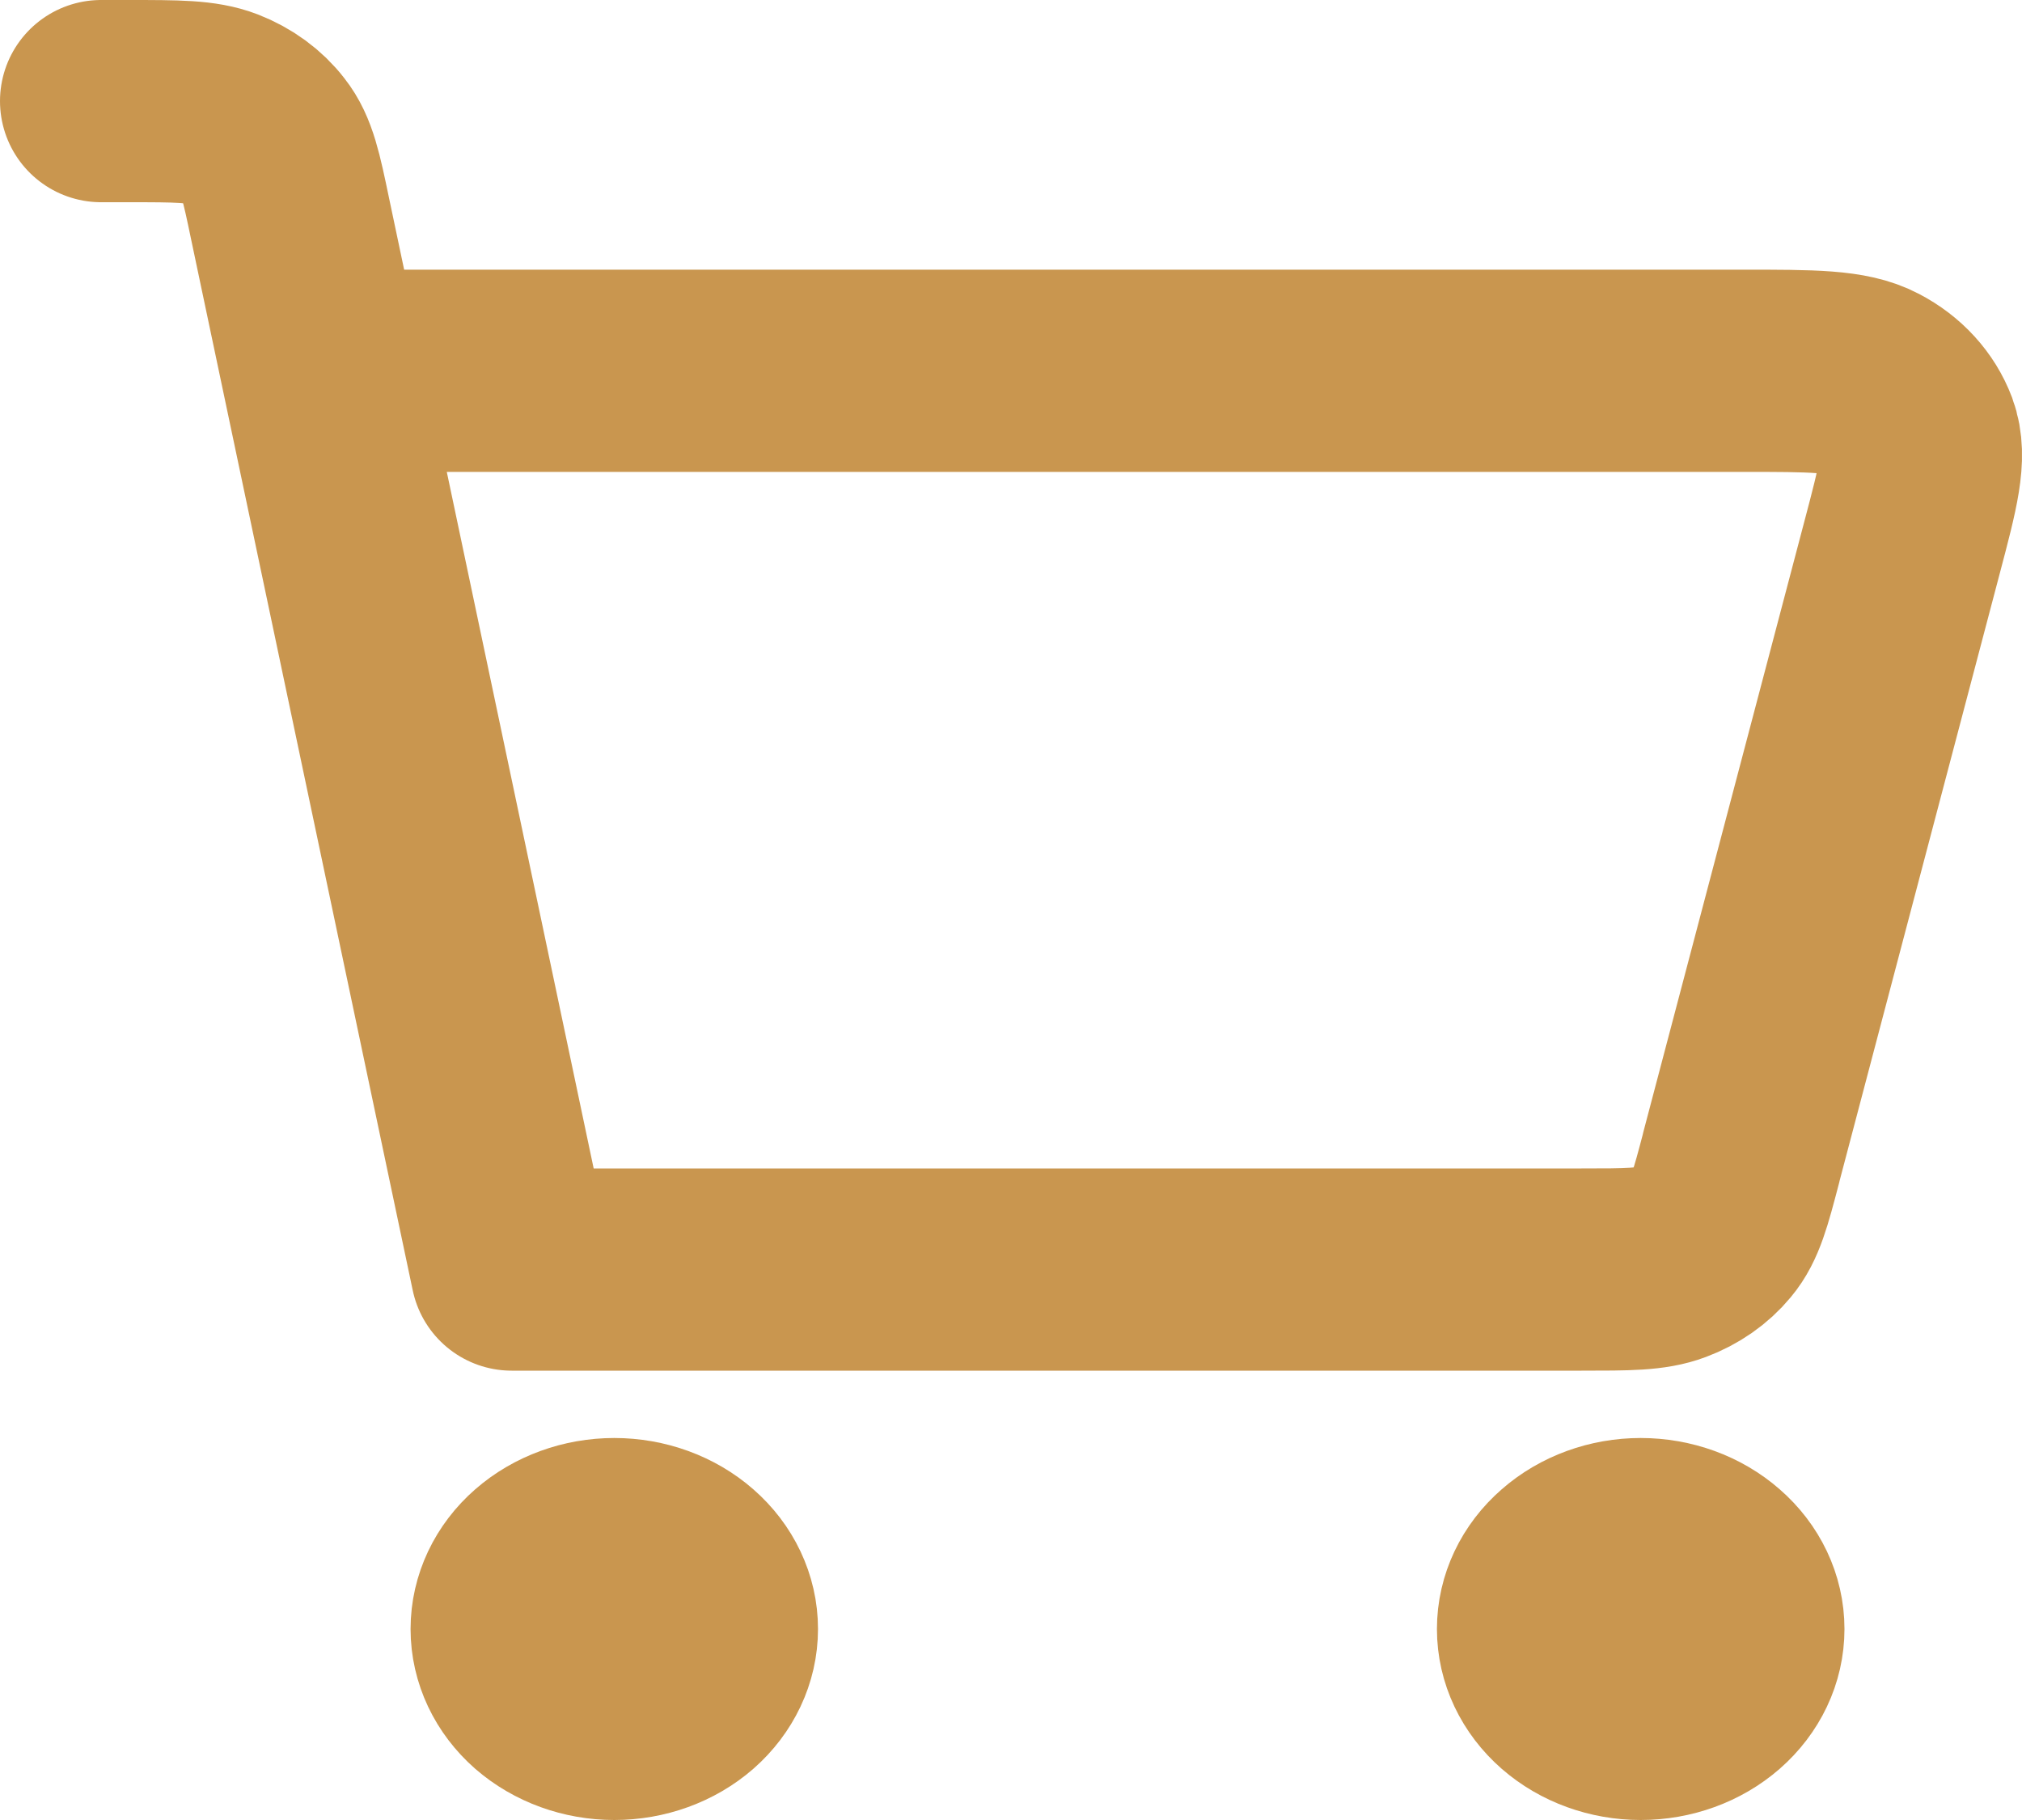
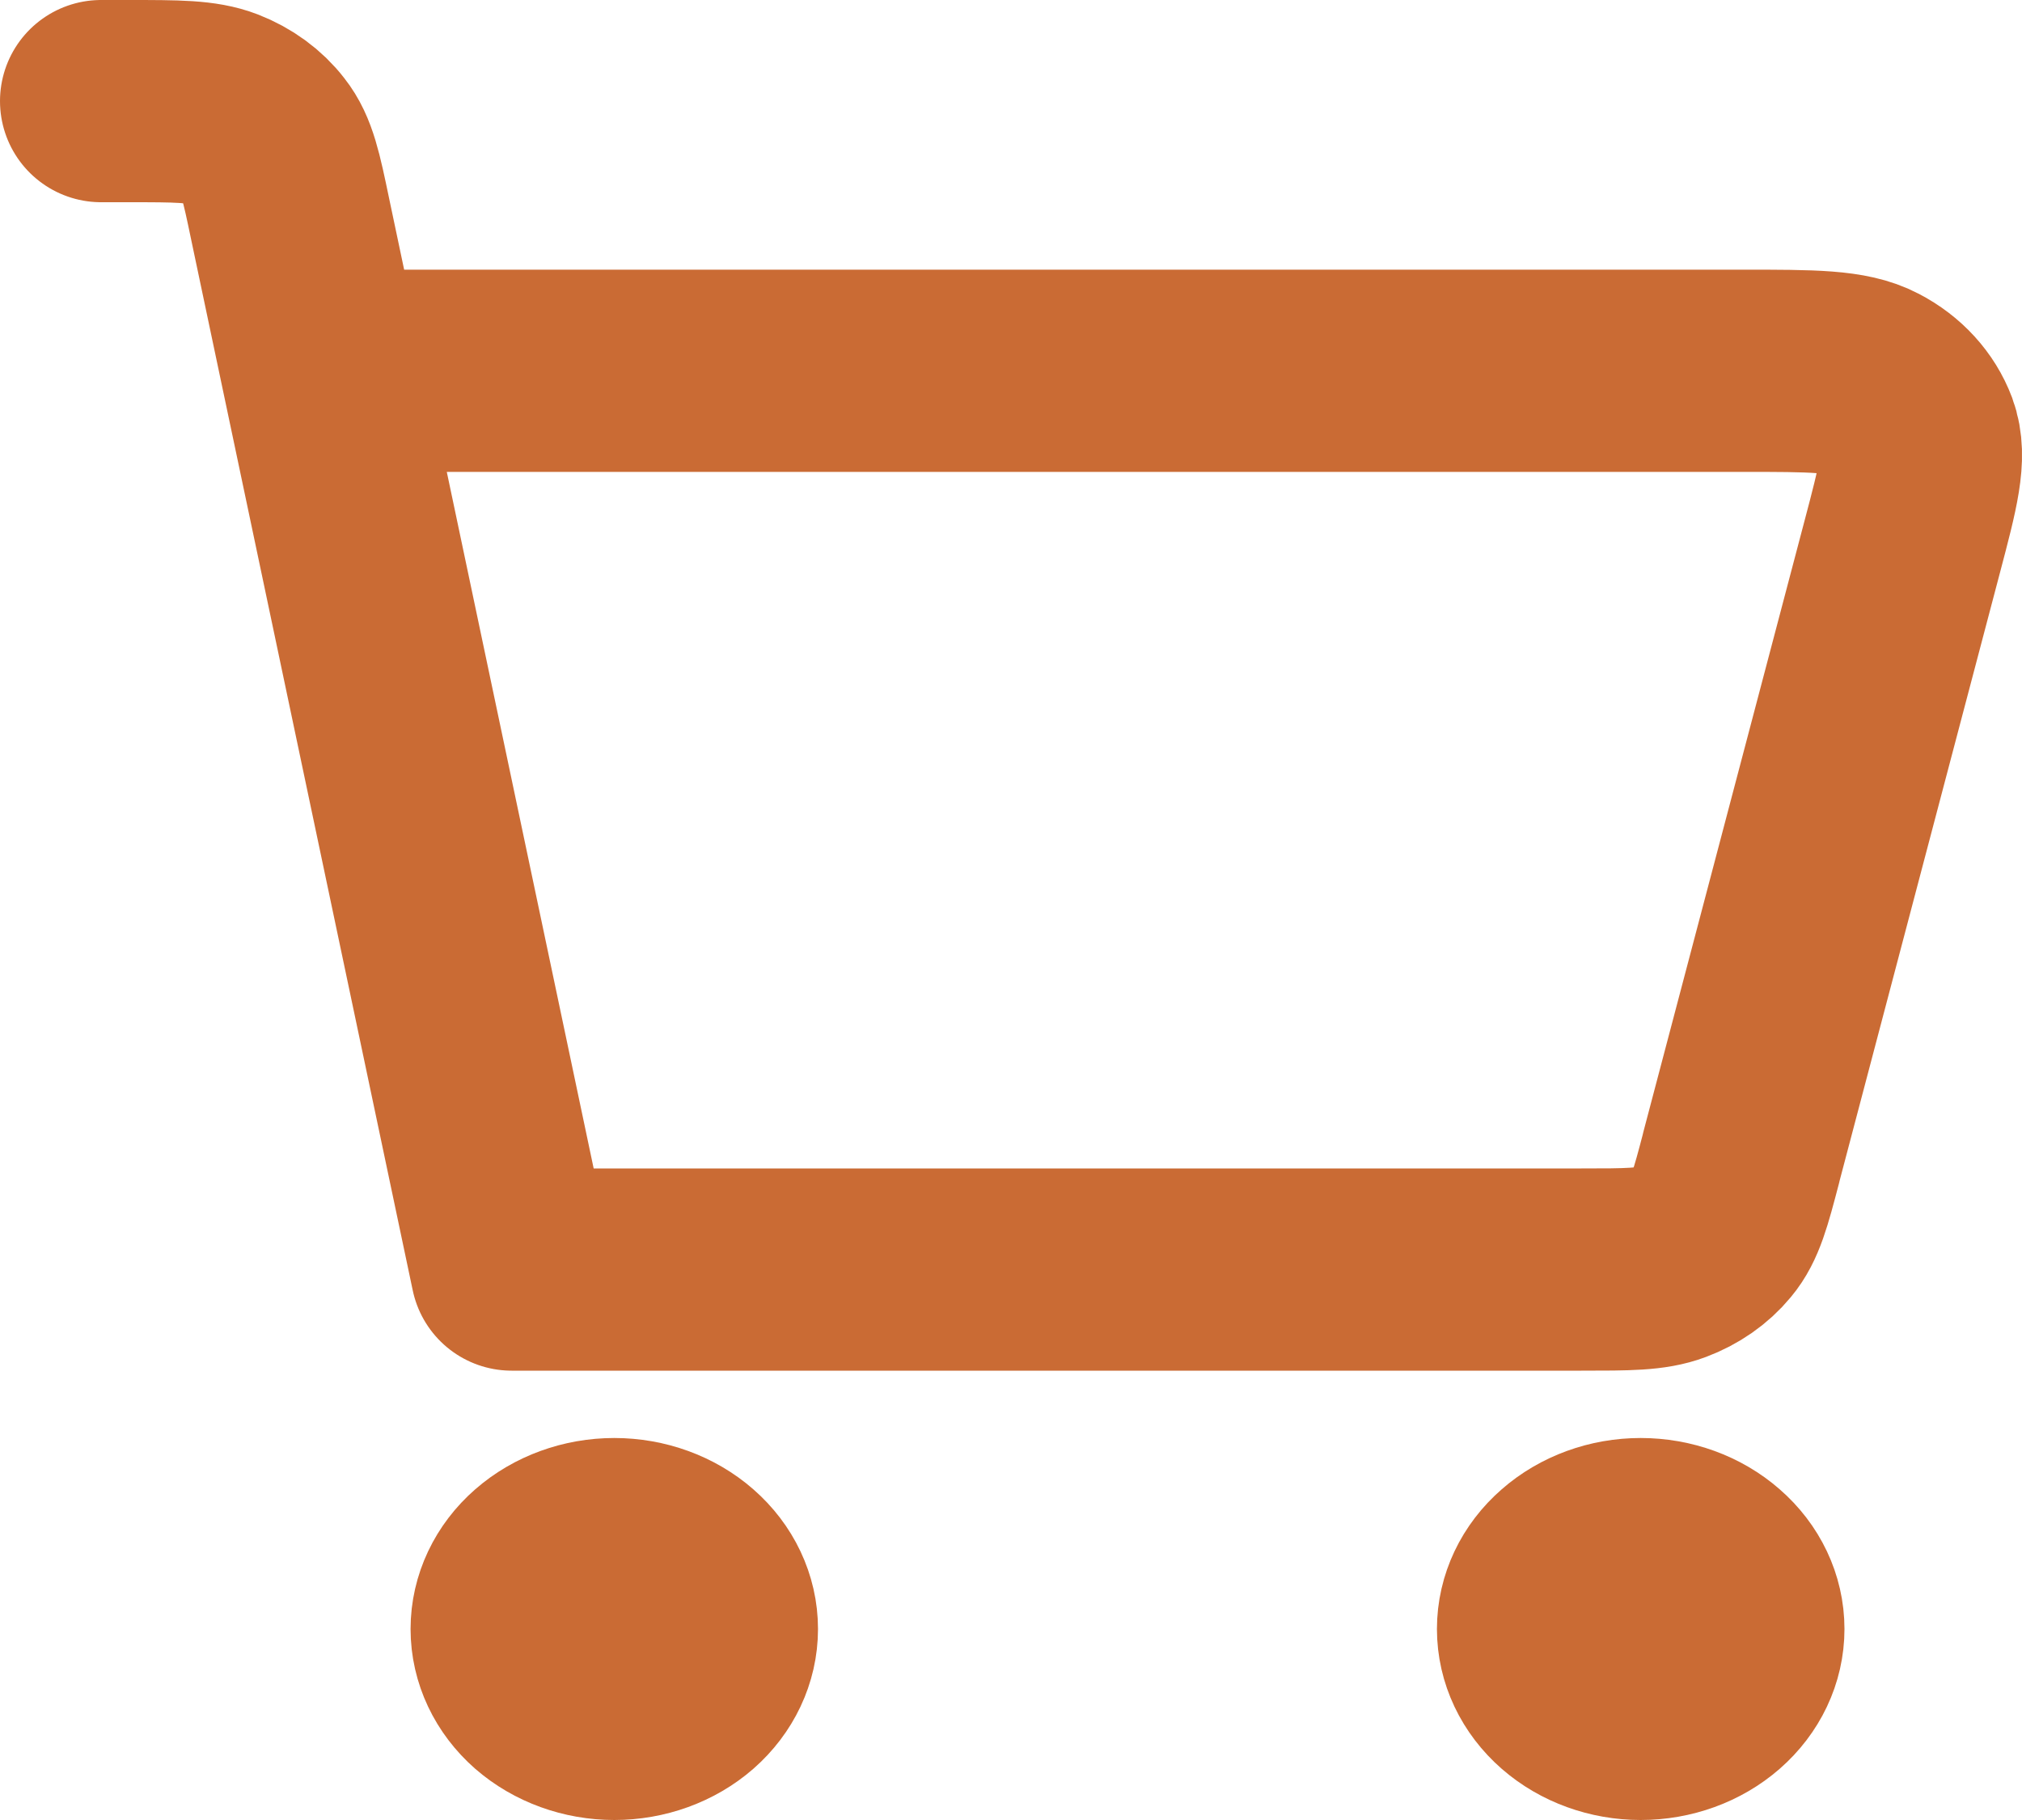
<svg xmlns="http://www.w3.org/2000/svg" width="20" height="18" viewBox="0 0 20 18" fill="none">
-   <path d="M1 1H1.272C1.753 1 1.994 1 2.191 1.076C2.363 1.143 2.512 1.251 2.617 1.388C2.739 1.542 2.783 1.749 2.869 2.162L5.061 12.556H15.642C16.102 12.556 16.332 12.556 16.523 12.484C16.691 12.421 16.837 12.32 16.944 12.19C17.066 12.044 17.118 11.848 17.221 11.456V11.453L18.815 5.409C18.972 4.814 19.051 4.516 18.965 4.282C18.888 4.077 18.73 3.903 18.518 3.793C18.278 3.667 17.93 3.667 17.233 3.667H3.538M16.228 17C15.959 17 15.701 16.906 15.511 16.74C15.32 16.573 15.213 16.347 15.213 16.111C15.213 15.875 15.32 15.649 15.511 15.483C15.701 15.316 15.959 15.222 16.228 15.222C16.498 15.222 16.756 15.316 16.946 15.483C17.137 15.649 17.244 15.875 17.244 16.111C17.244 16.347 17.137 16.573 16.946 16.74C16.756 16.906 16.498 17 16.228 17ZM6.076 17C5.807 17 5.549 16.906 5.358 16.74C5.168 16.573 5.061 16.347 5.061 16.111C5.061 15.875 5.168 15.649 5.358 15.483C5.549 15.316 5.807 15.222 6.076 15.222C6.345 15.222 6.604 15.316 6.794 15.483C6.984 15.649 7.091 15.875 7.091 16.111C7.091 16.347 6.984 16.573 6.794 16.74C6.604 16.906 6.345 17 6.076 17Z" stroke="#C9964F" stroke-width="2" stroke-linecap="round" stroke-linejoin="round" />
+   <path d="M1 1H1.272C1.753 1 1.994 1 2.191 1.076C2.363 1.143 2.512 1.251 2.617 1.388C2.739 1.542 2.783 1.749 2.869 2.162L5.061 12.556H15.642C16.102 12.556 16.332 12.556 16.523 12.484C16.691 12.421 16.837 12.32 16.944 12.19C17.066 12.044 17.118 11.848 17.221 11.456V11.453L18.815 5.409C18.972 4.814 19.051 4.516 18.965 4.282C18.888 4.077 18.73 3.903 18.518 3.793C18.278 3.667 17.93 3.667 17.233 3.667H3.538M16.228 17C15.959 17 15.701 16.906 15.511 16.74C15.32 16.573 15.213 16.347 15.213 16.111C15.213 15.875 15.32 15.649 15.511 15.483C15.701 15.316 15.959 15.222 16.228 15.222C16.498 15.222 16.756 15.316 16.946 15.483C17.137 15.649 17.244 15.875 17.244 16.111C17.244 16.347 17.137 16.573 16.946 16.74C16.756 16.906 16.498 17 16.228 17ZM6.076 17C5.807 17 5.549 16.906 5.358 16.74C5.168 16.573 5.061 16.347 5.061 16.111C5.061 15.875 5.168 15.649 5.358 15.483C5.549 15.316 5.807 15.222 6.076 15.222C6.345 15.222 6.604 15.316 6.794 15.483C6.984 15.649 7.091 15.875 7.091 16.111C7.091 16.347 6.984 16.573 6.794 16.74C6.604 16.906 6.345 17 6.076 17Z" stroke="#CA6B34" stroke-width="2" stroke-linecap="round" stroke-linejoin="round" />
</svg>
